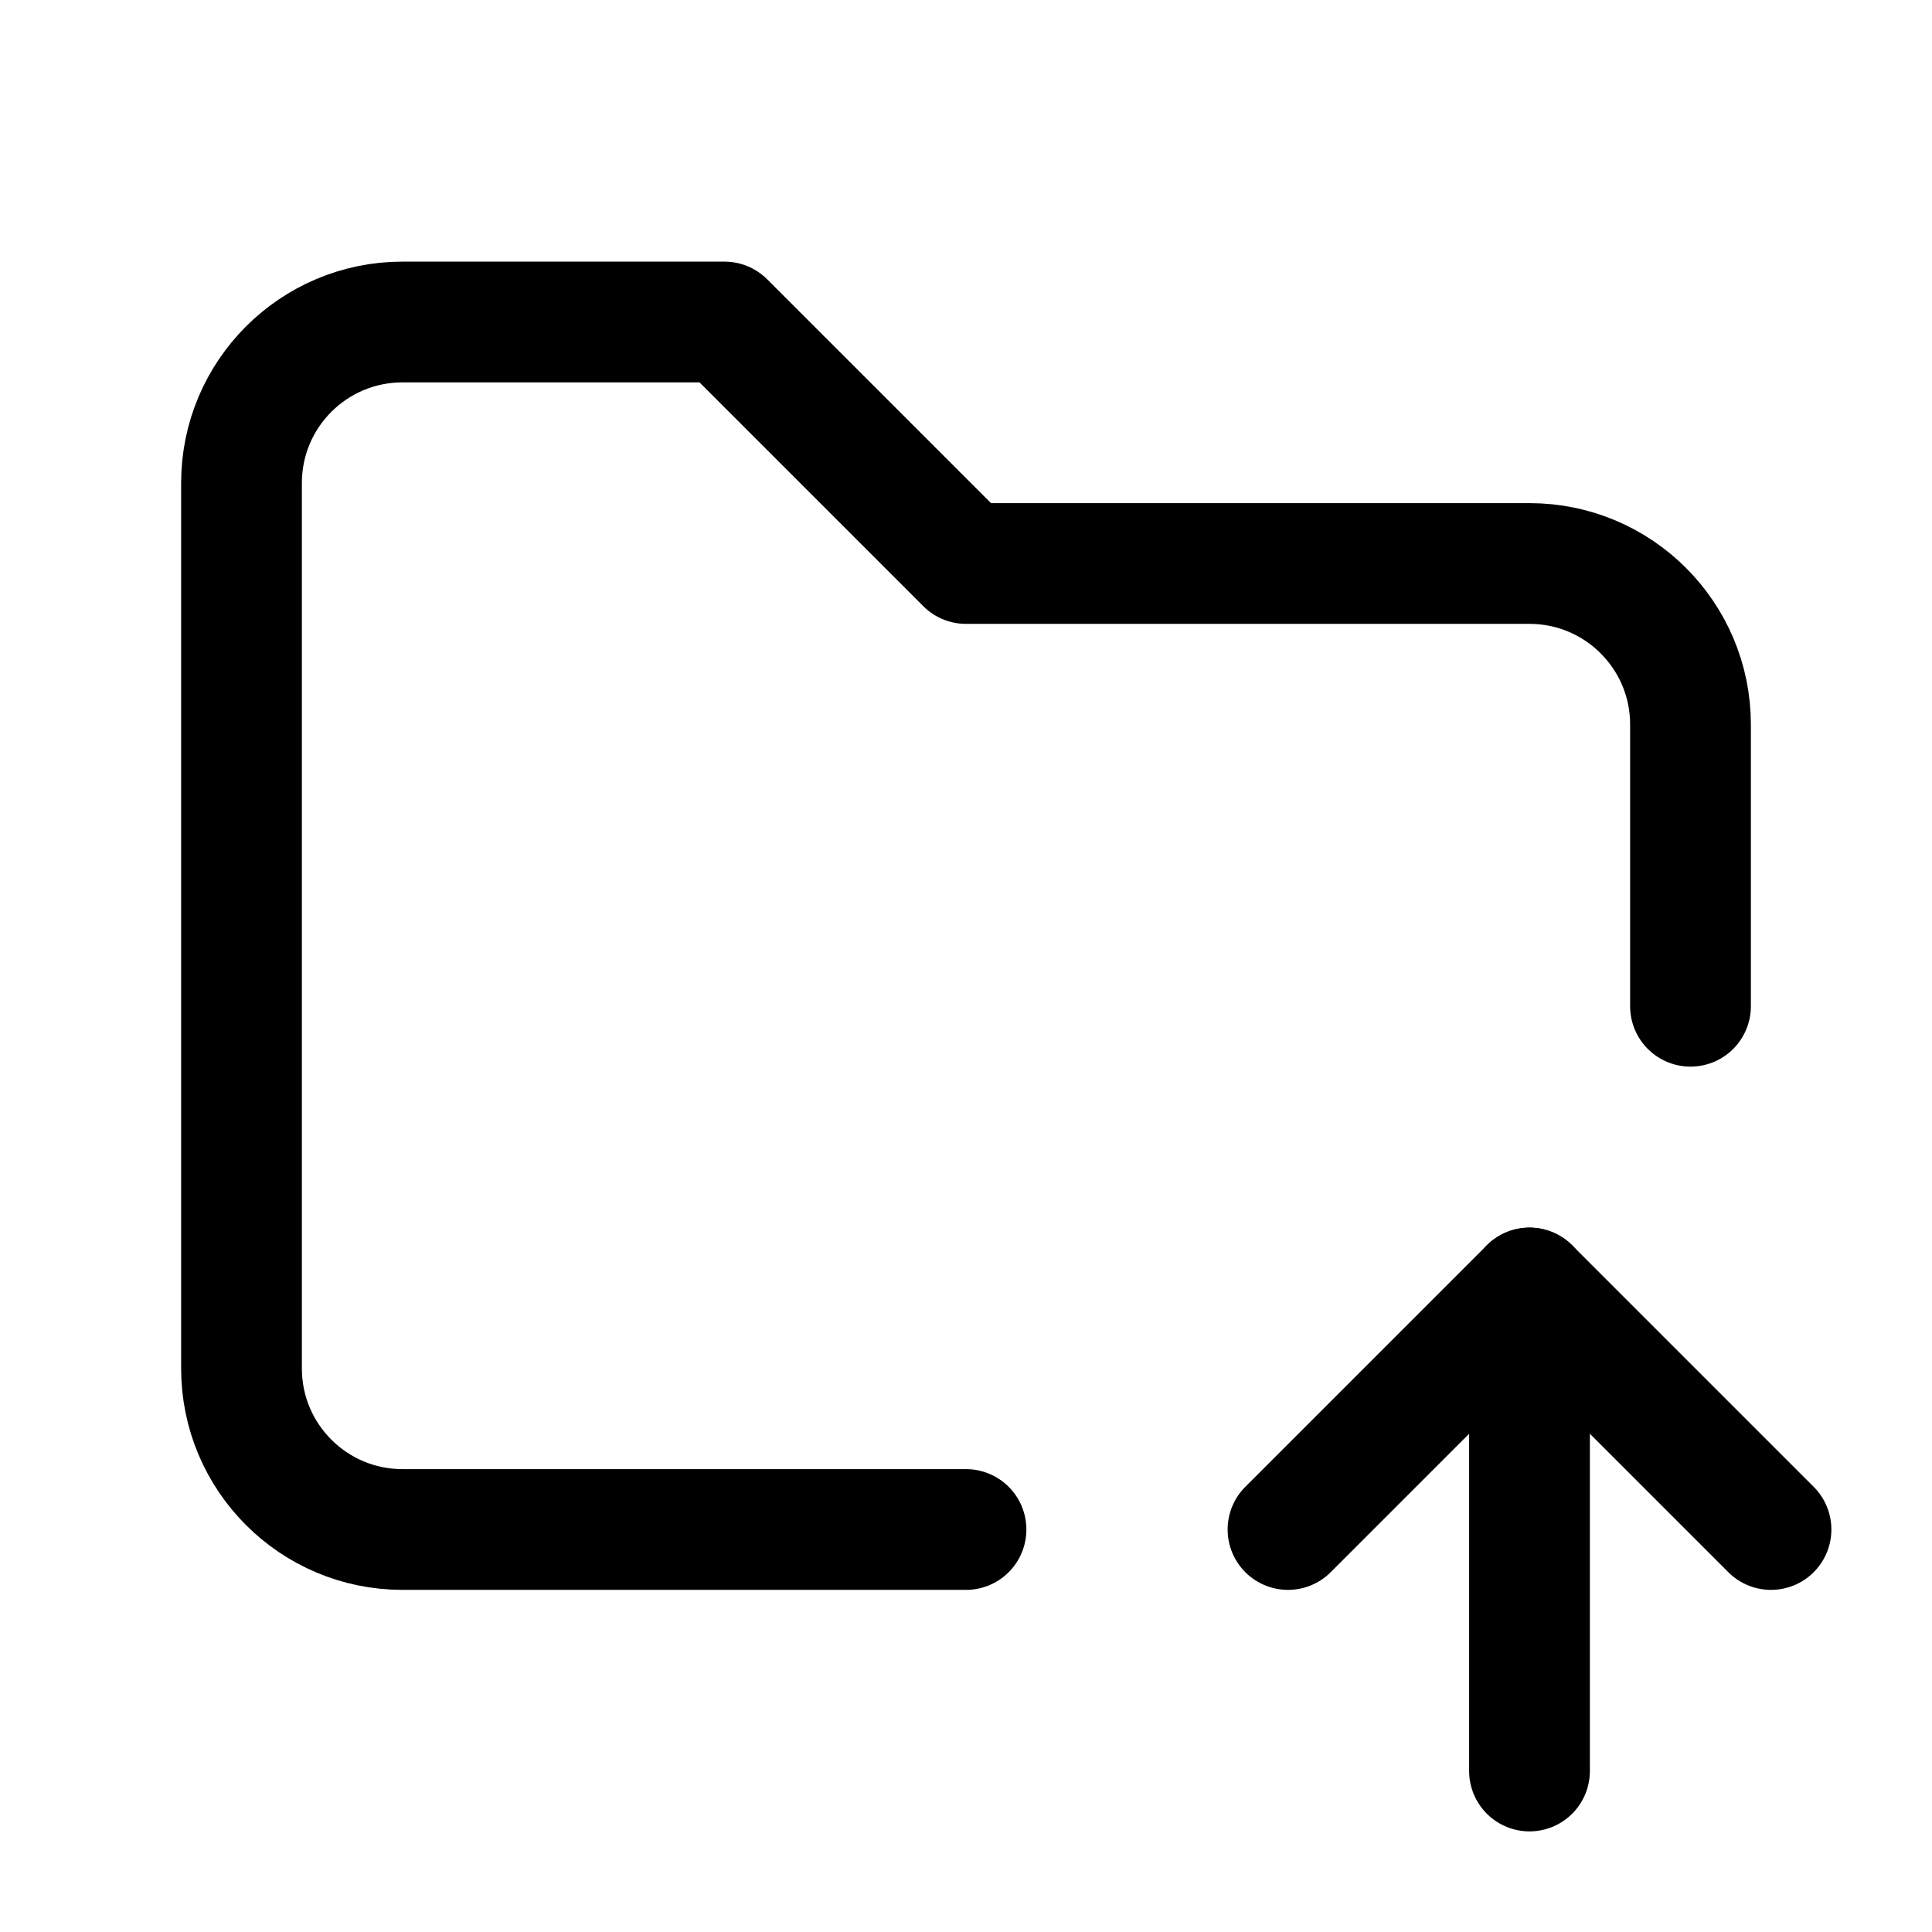
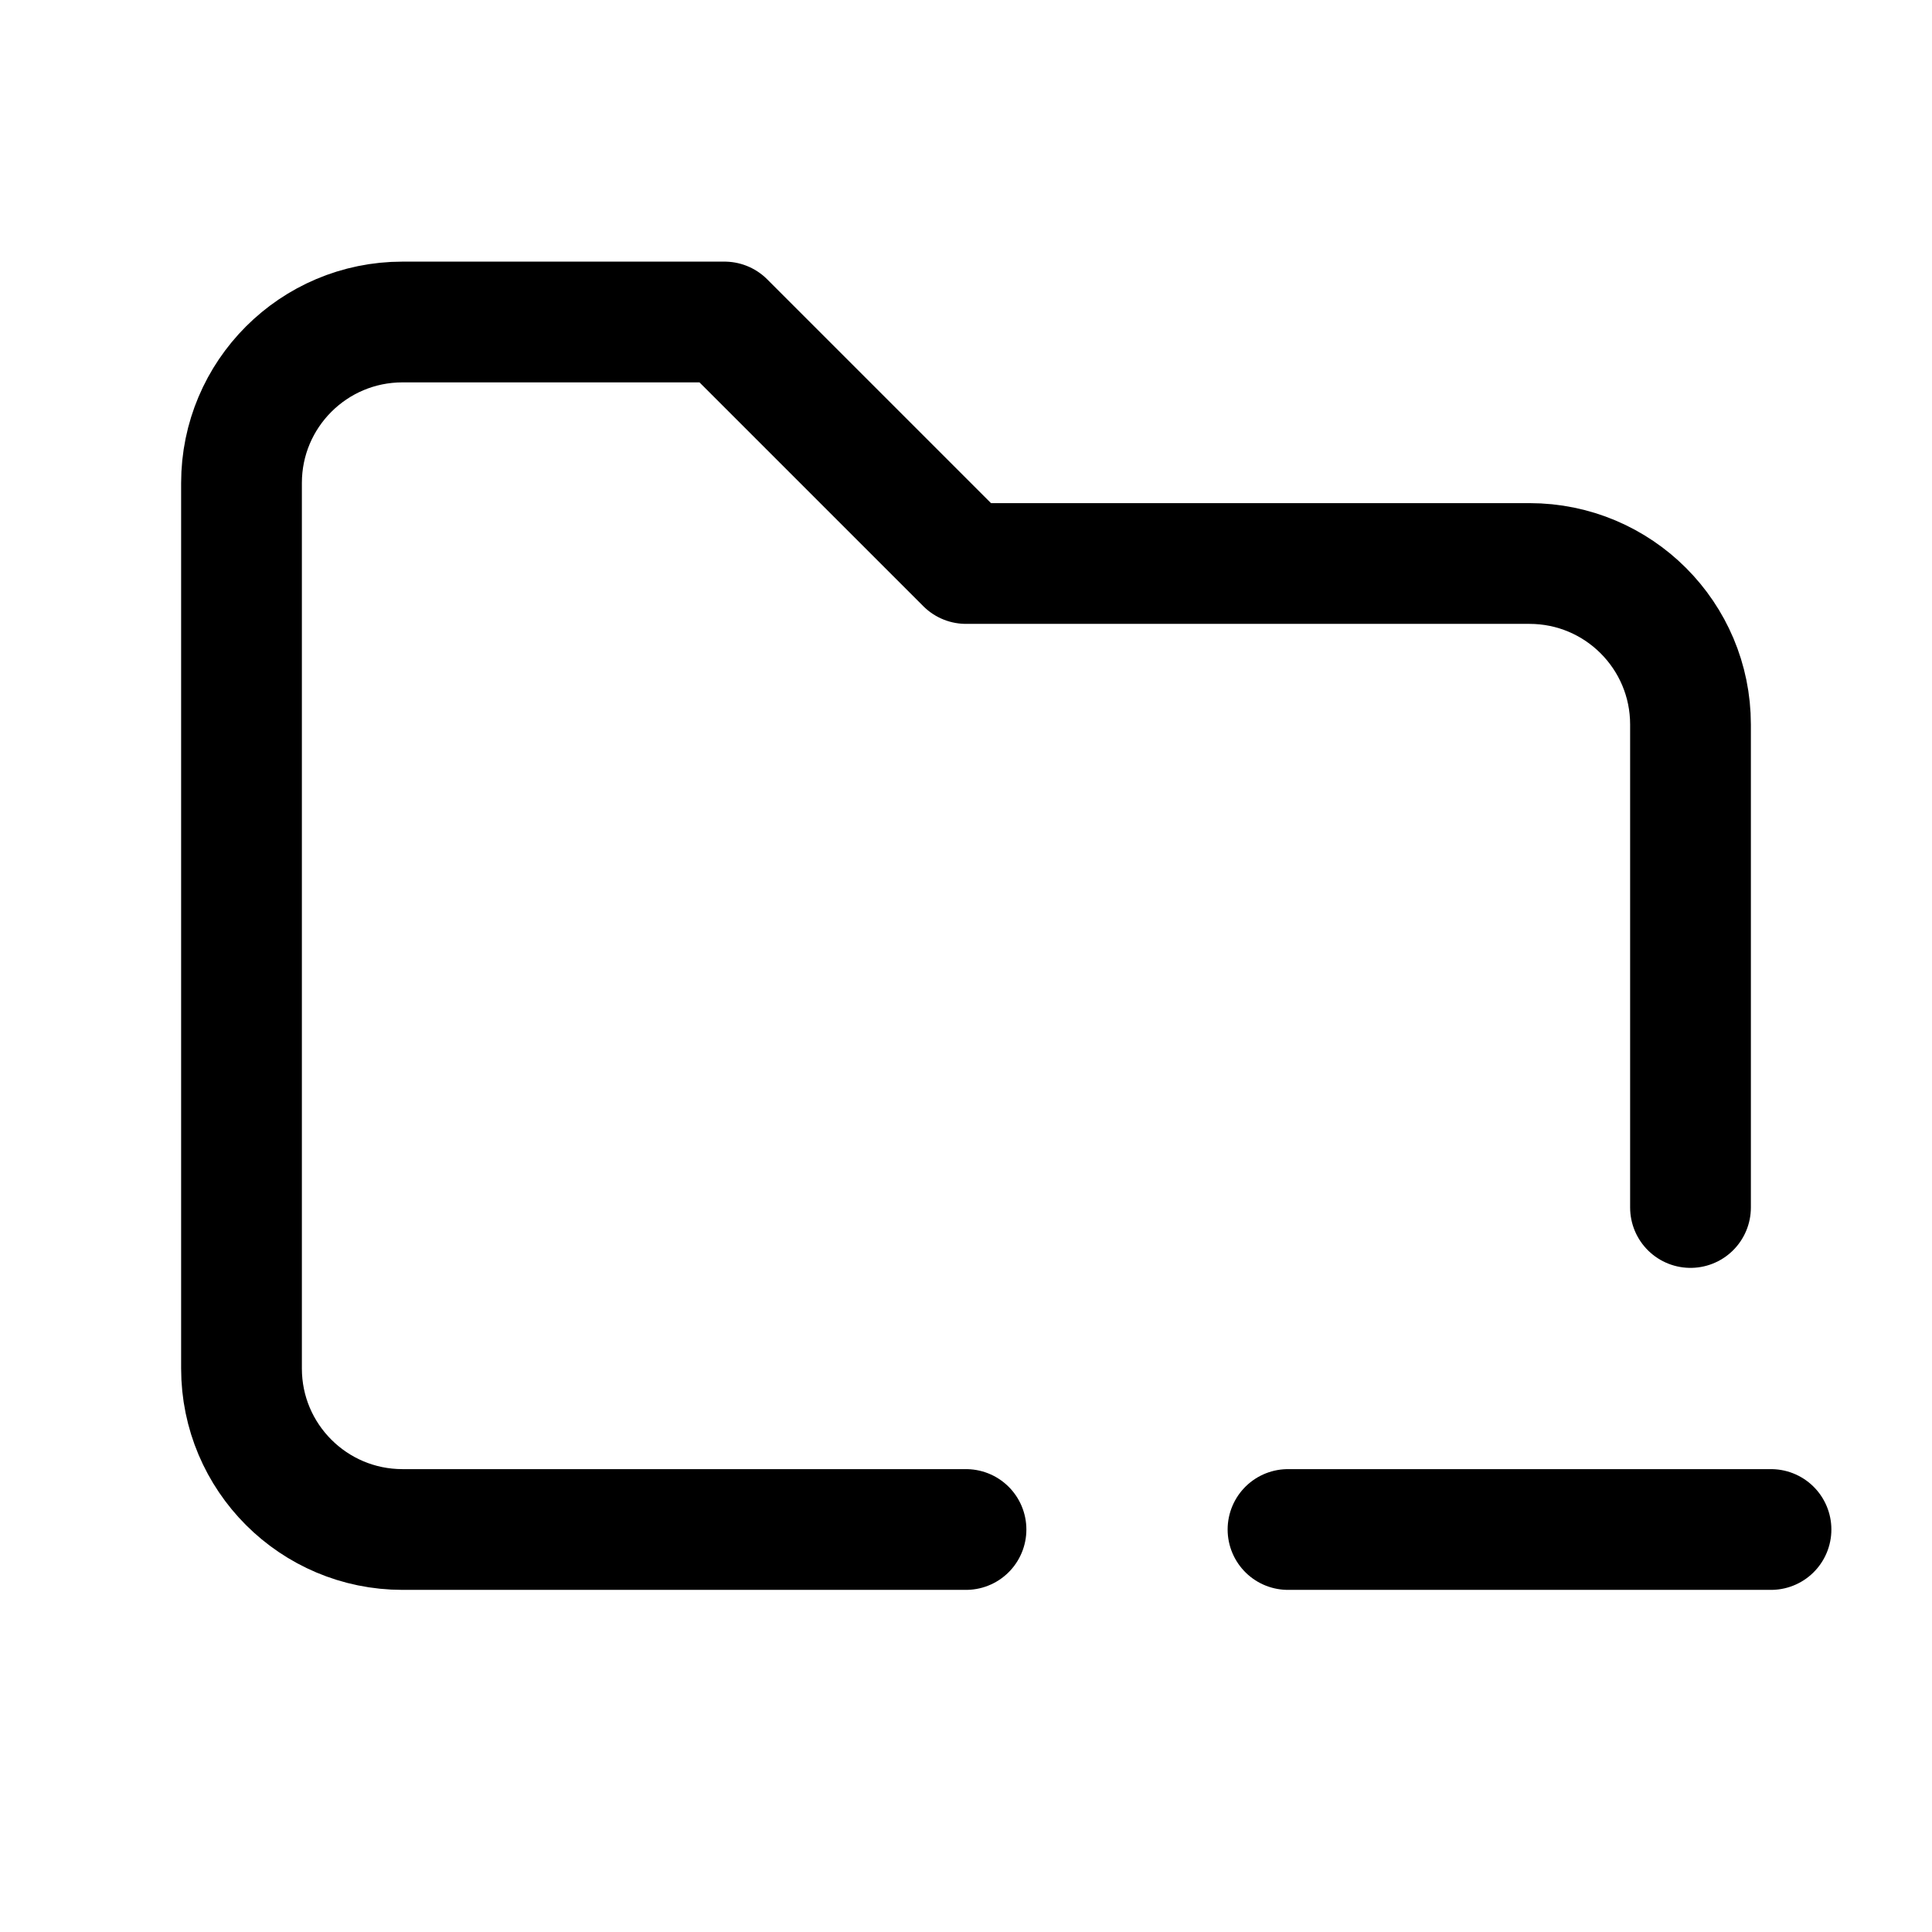
- <svg xmlns="http://www.w3.org/2000/svg" class="icon icon-tabler icon-tabler-folder-up" width="40" height="40" viewBox="0 0 24 24" stroke-width="1.5" stroke="#000000" fill="none" stroke-linecap="round" stroke-linejoin="round">
+ <svg xmlns="http://www.w3.org/2000/svg" class="icon icon-tabler icon-tabler-folder-minus" width="44" height="44" viewBox="0 0 24 24" stroke-width="1.5" stroke="#000000" fill="none" stroke-linecap="round" stroke-linejoin="round">
  <path stroke="none" d="M0 0h24v24H0z" fill="none" />
-   <path d="M12 19h-7a2 2 0 0 1 -2 -2v-11a2 2 0 0 1 2 -2h4l3 3h7a2 2 0 0 1 2 2v3.5" />
-   <path d="M19 22v-6" />
-   <path d="M22 19l-3 -3l-3 3" />
+   <path d="M12 19h-7a2 2 0 0 1 -2 -2v-11a2 2 0 0 1 2 -2h4l3 3h7a2 2 0 0 1 2 2v6" />
+   <path d="M16 19h6" />
</svg>
